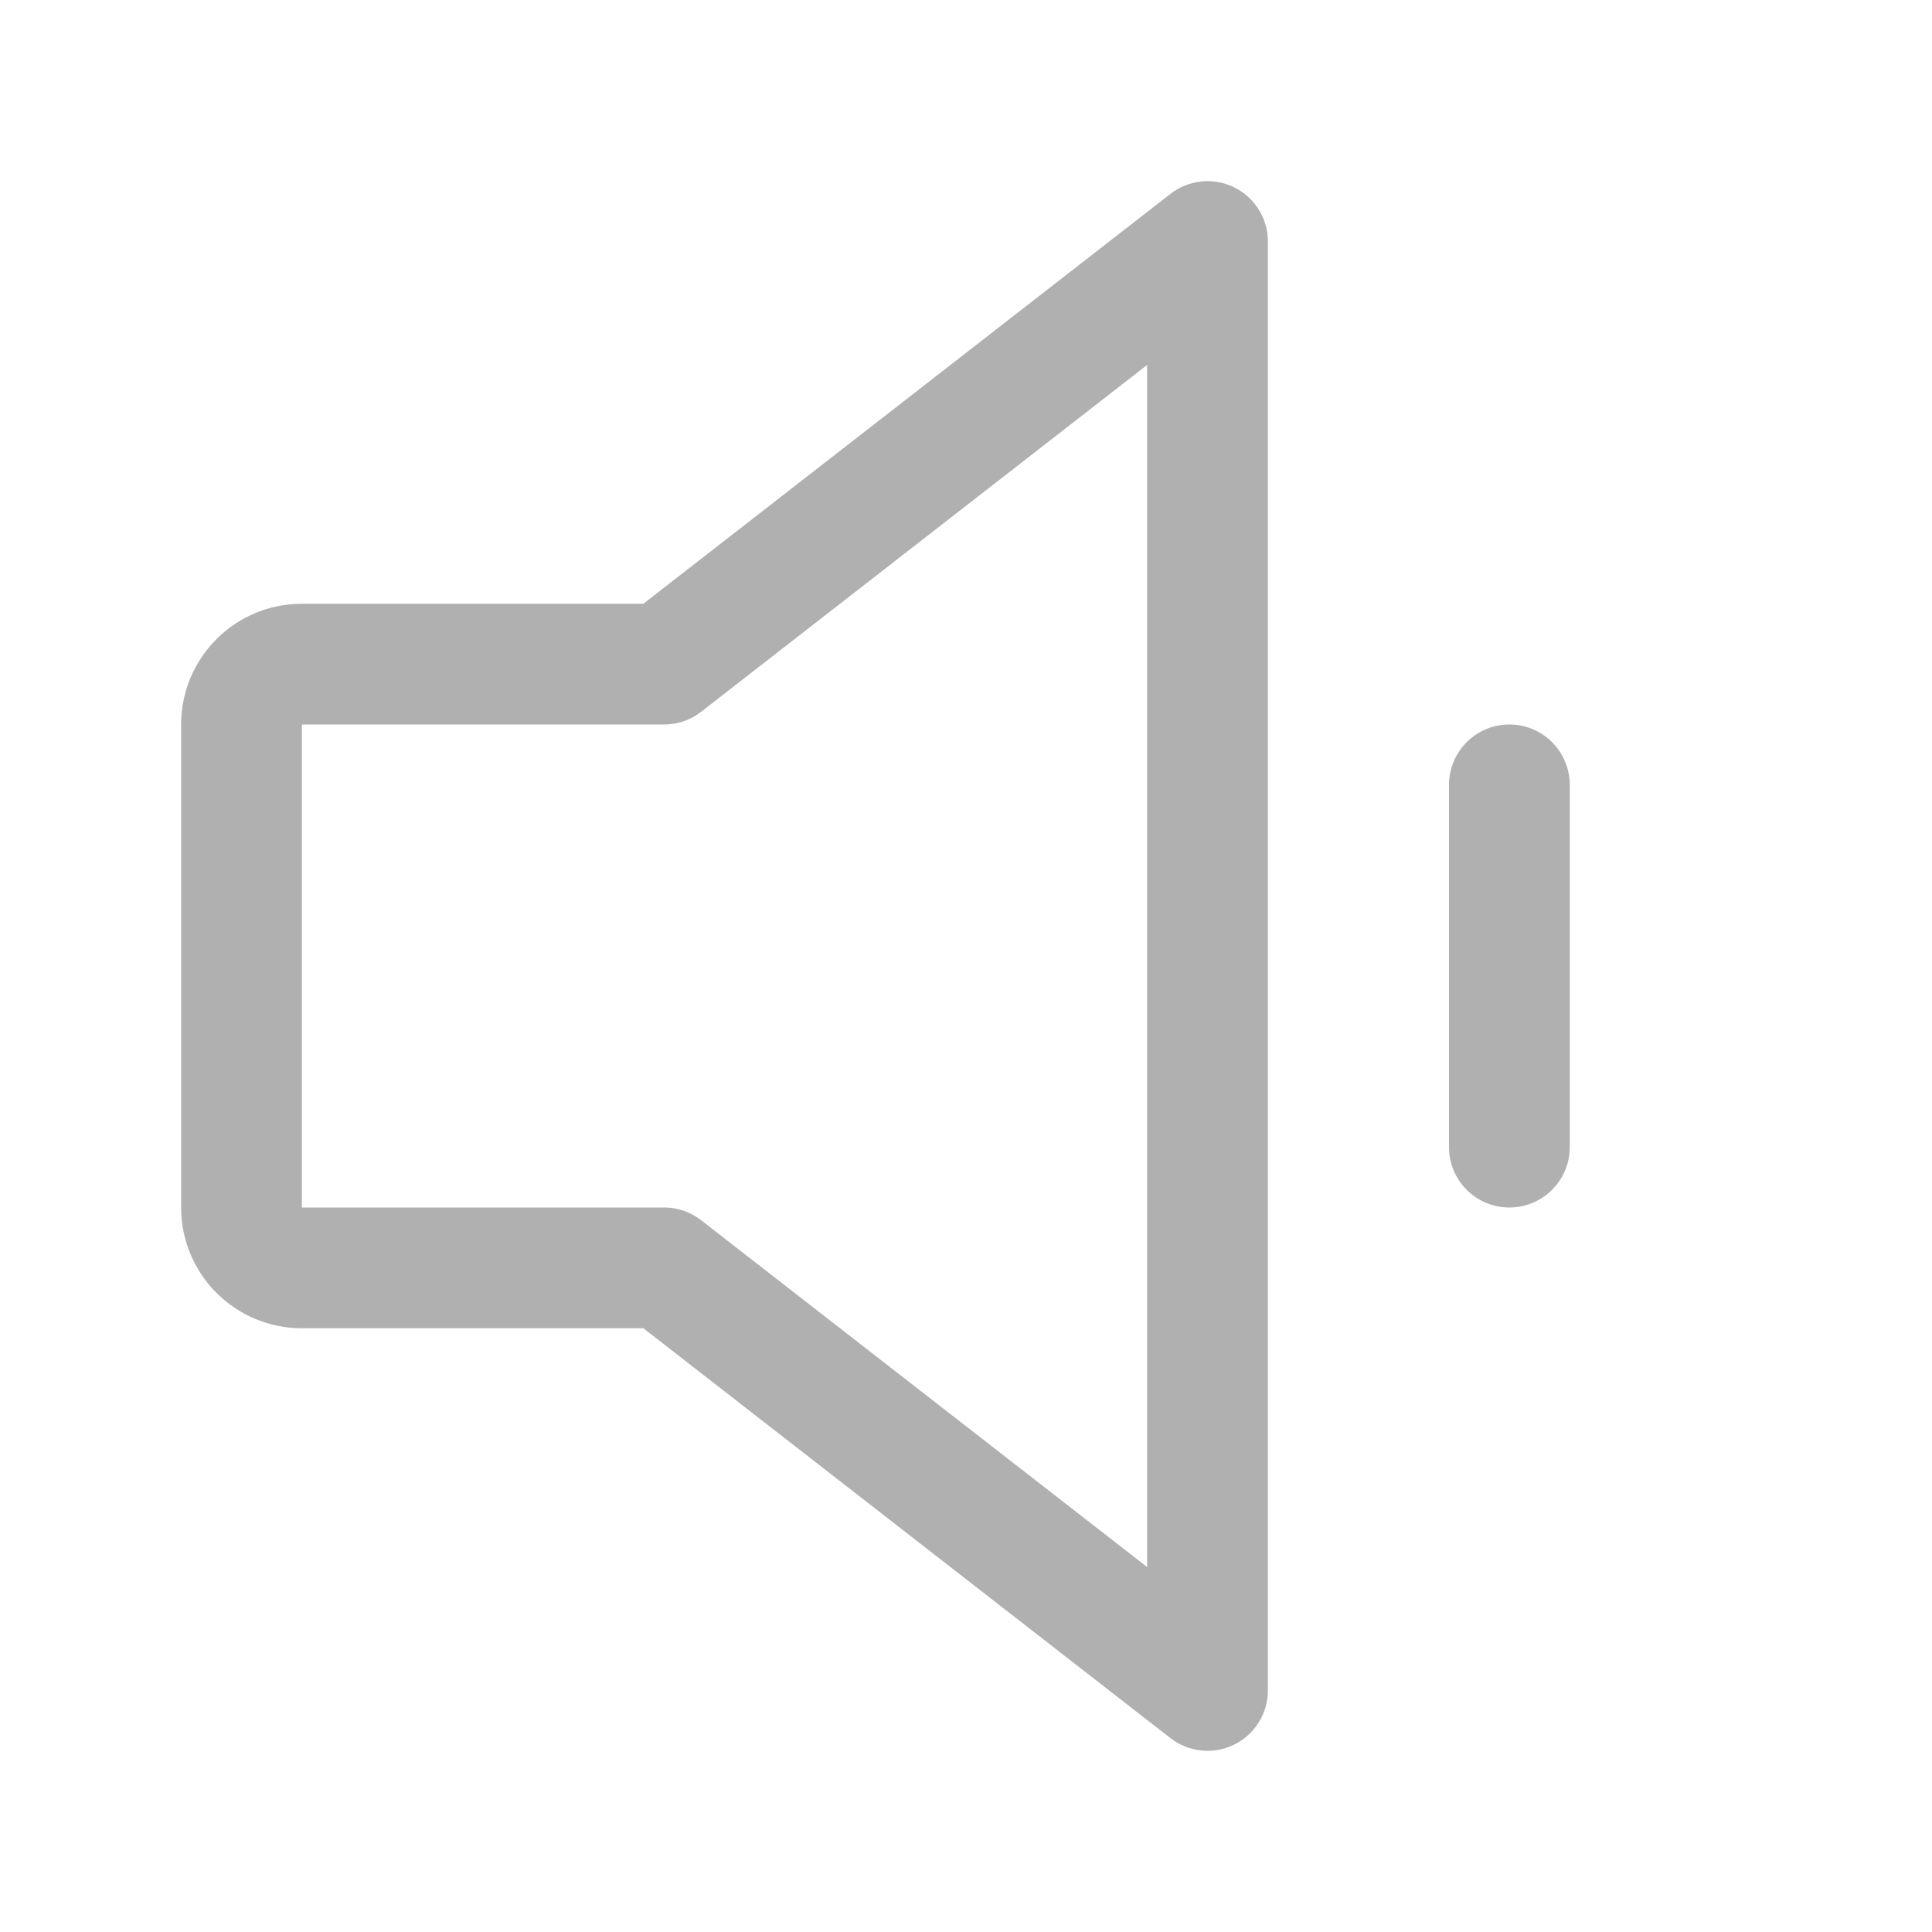
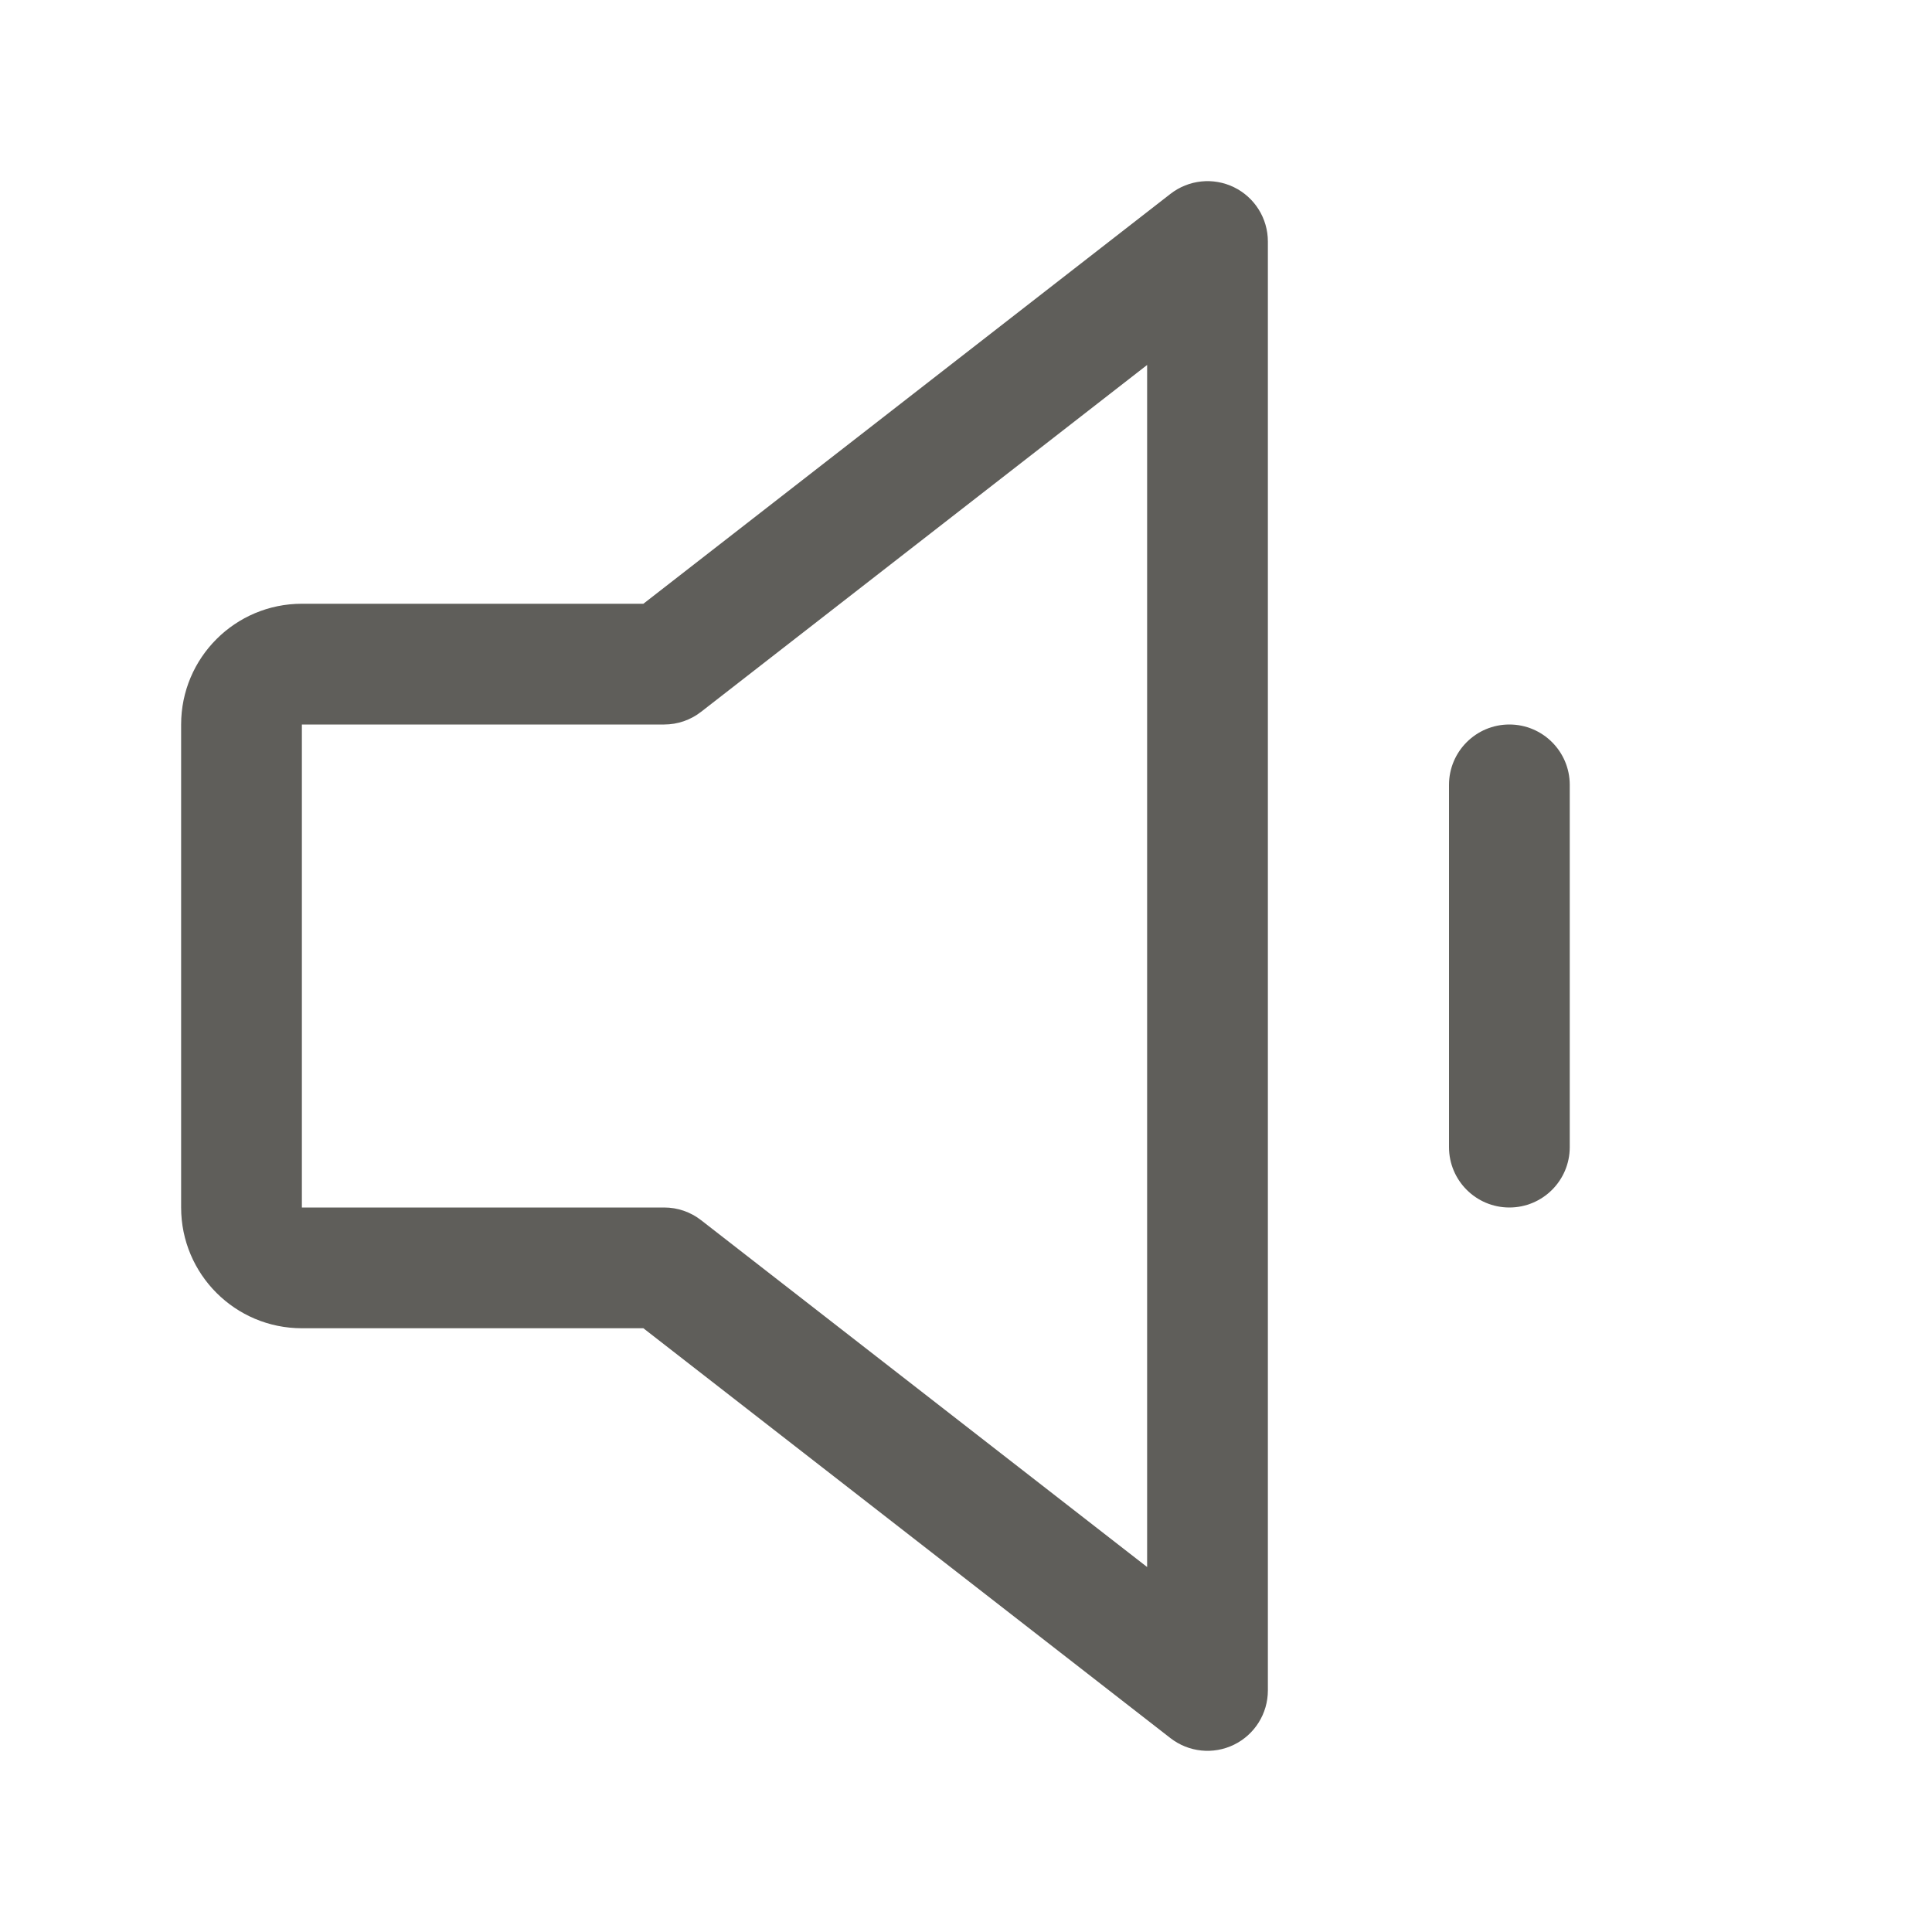
- <svg xmlns="http://www.w3.org/2000/svg" viewBox="0 0 256 256" fill="#b0b0b0">
+ <svg xmlns="http://www.w3.org/2000/svg" viewBox="0 0 256 256" fill="#5f5e5a">
  <path d="M163.51,24.81a8,8,0,0,0-8.42.88L85.25,80H40A16,16,0,0,0,24,96v64a16,16,0,0,0,16,16H85.25l69.84,54.31A8,8,0,0,0,168,224V32A8,8,0,0,0,163.51,24.81ZM152,207.64,92.91,161.69A7.94,7.94,0,0,0,88,160H40V96H88a7.94,7.94,0,0,0,4.91-1.69L152,48.36ZM208,104v48a8,8,0,0,1-16,0V104a8,8,0,0,1,16,0Z" />
</svg>
